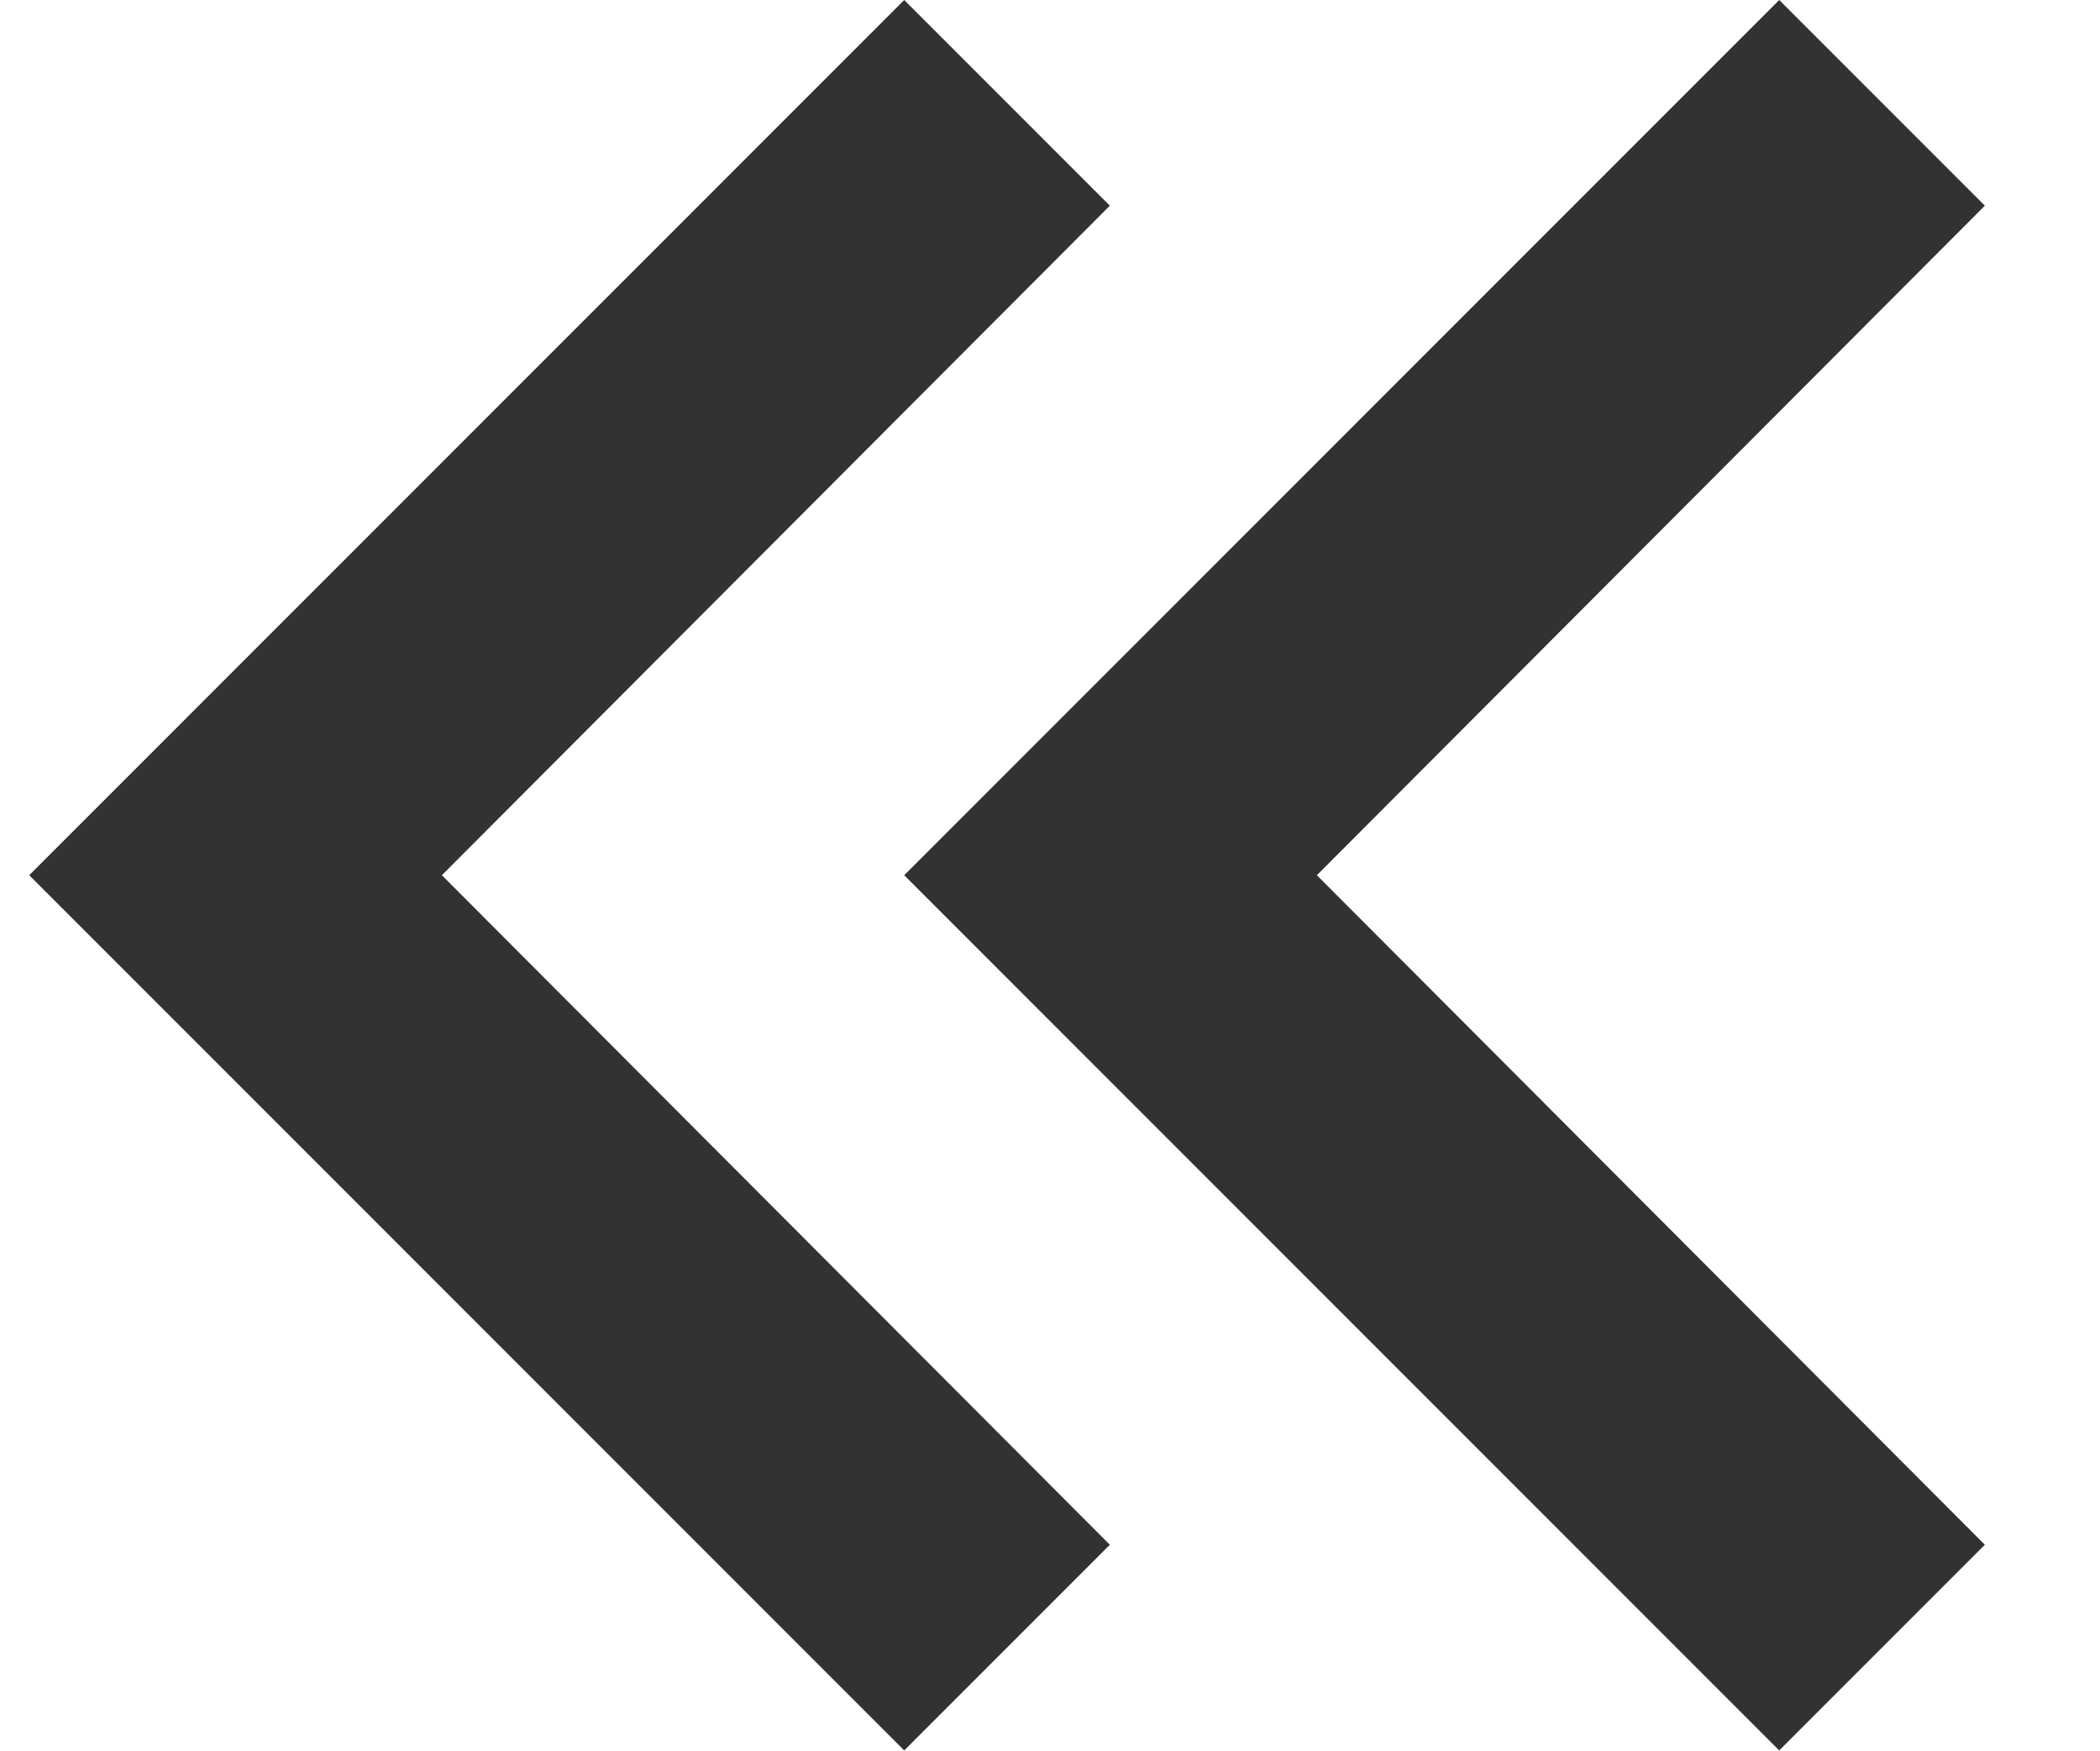
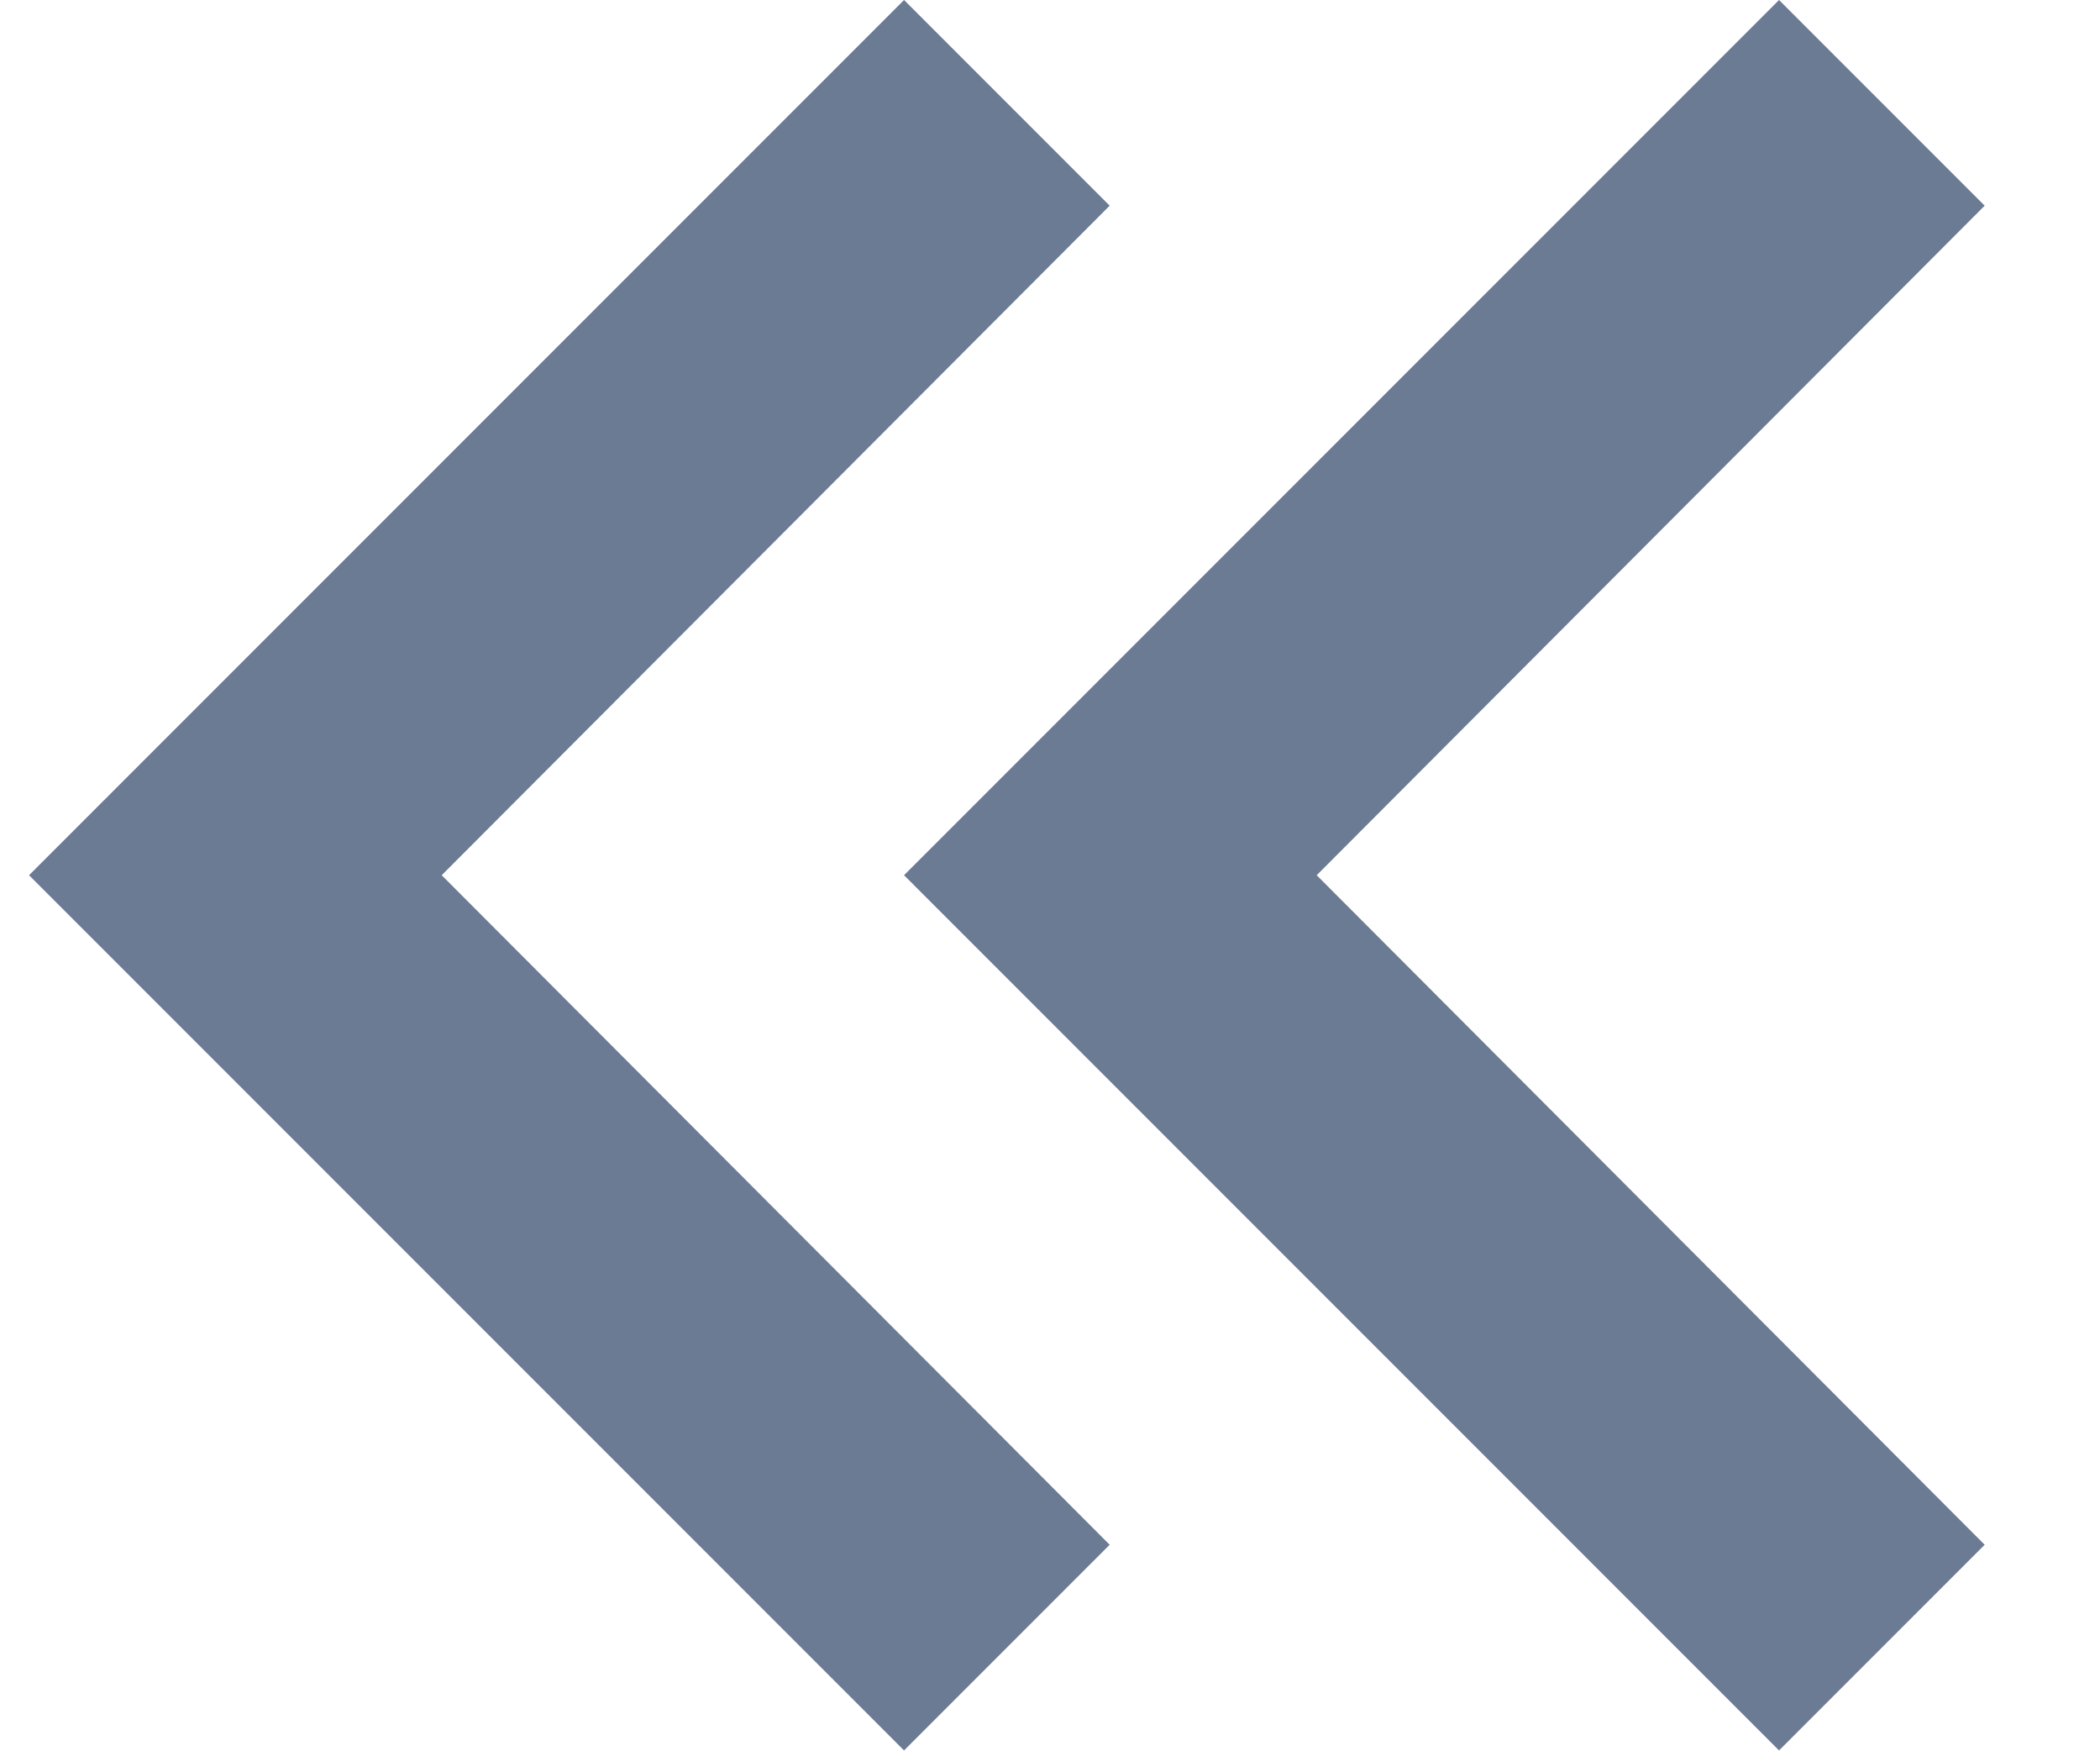
<svg xmlns="http://www.w3.org/2000/svg" width="12" height="10" viewBox="0 0 12 10" fill="none">
-   <path d="M11.342 1.175L10.167 0L5.167 5L10.167 10L11.342 8.825L7.525 5L11.342 1.175ZM6.342 1.175L5.167 0L0.167 5L5.167 10L6.342 8.825L2.525 5L6.342 1.175Z" fill="#323232" />
+   <path d="M11.341 1.175L10.166 0L5.166 5L10.166 10L11.341 8.825L7.524 5L11.341 1.175ZM6.341 1.175L5.166 0L0.166 5L5.166 10L6.341 8.825L2.524 5L6.341 1.175Z" fill="#6B7B94" />
</svg>
